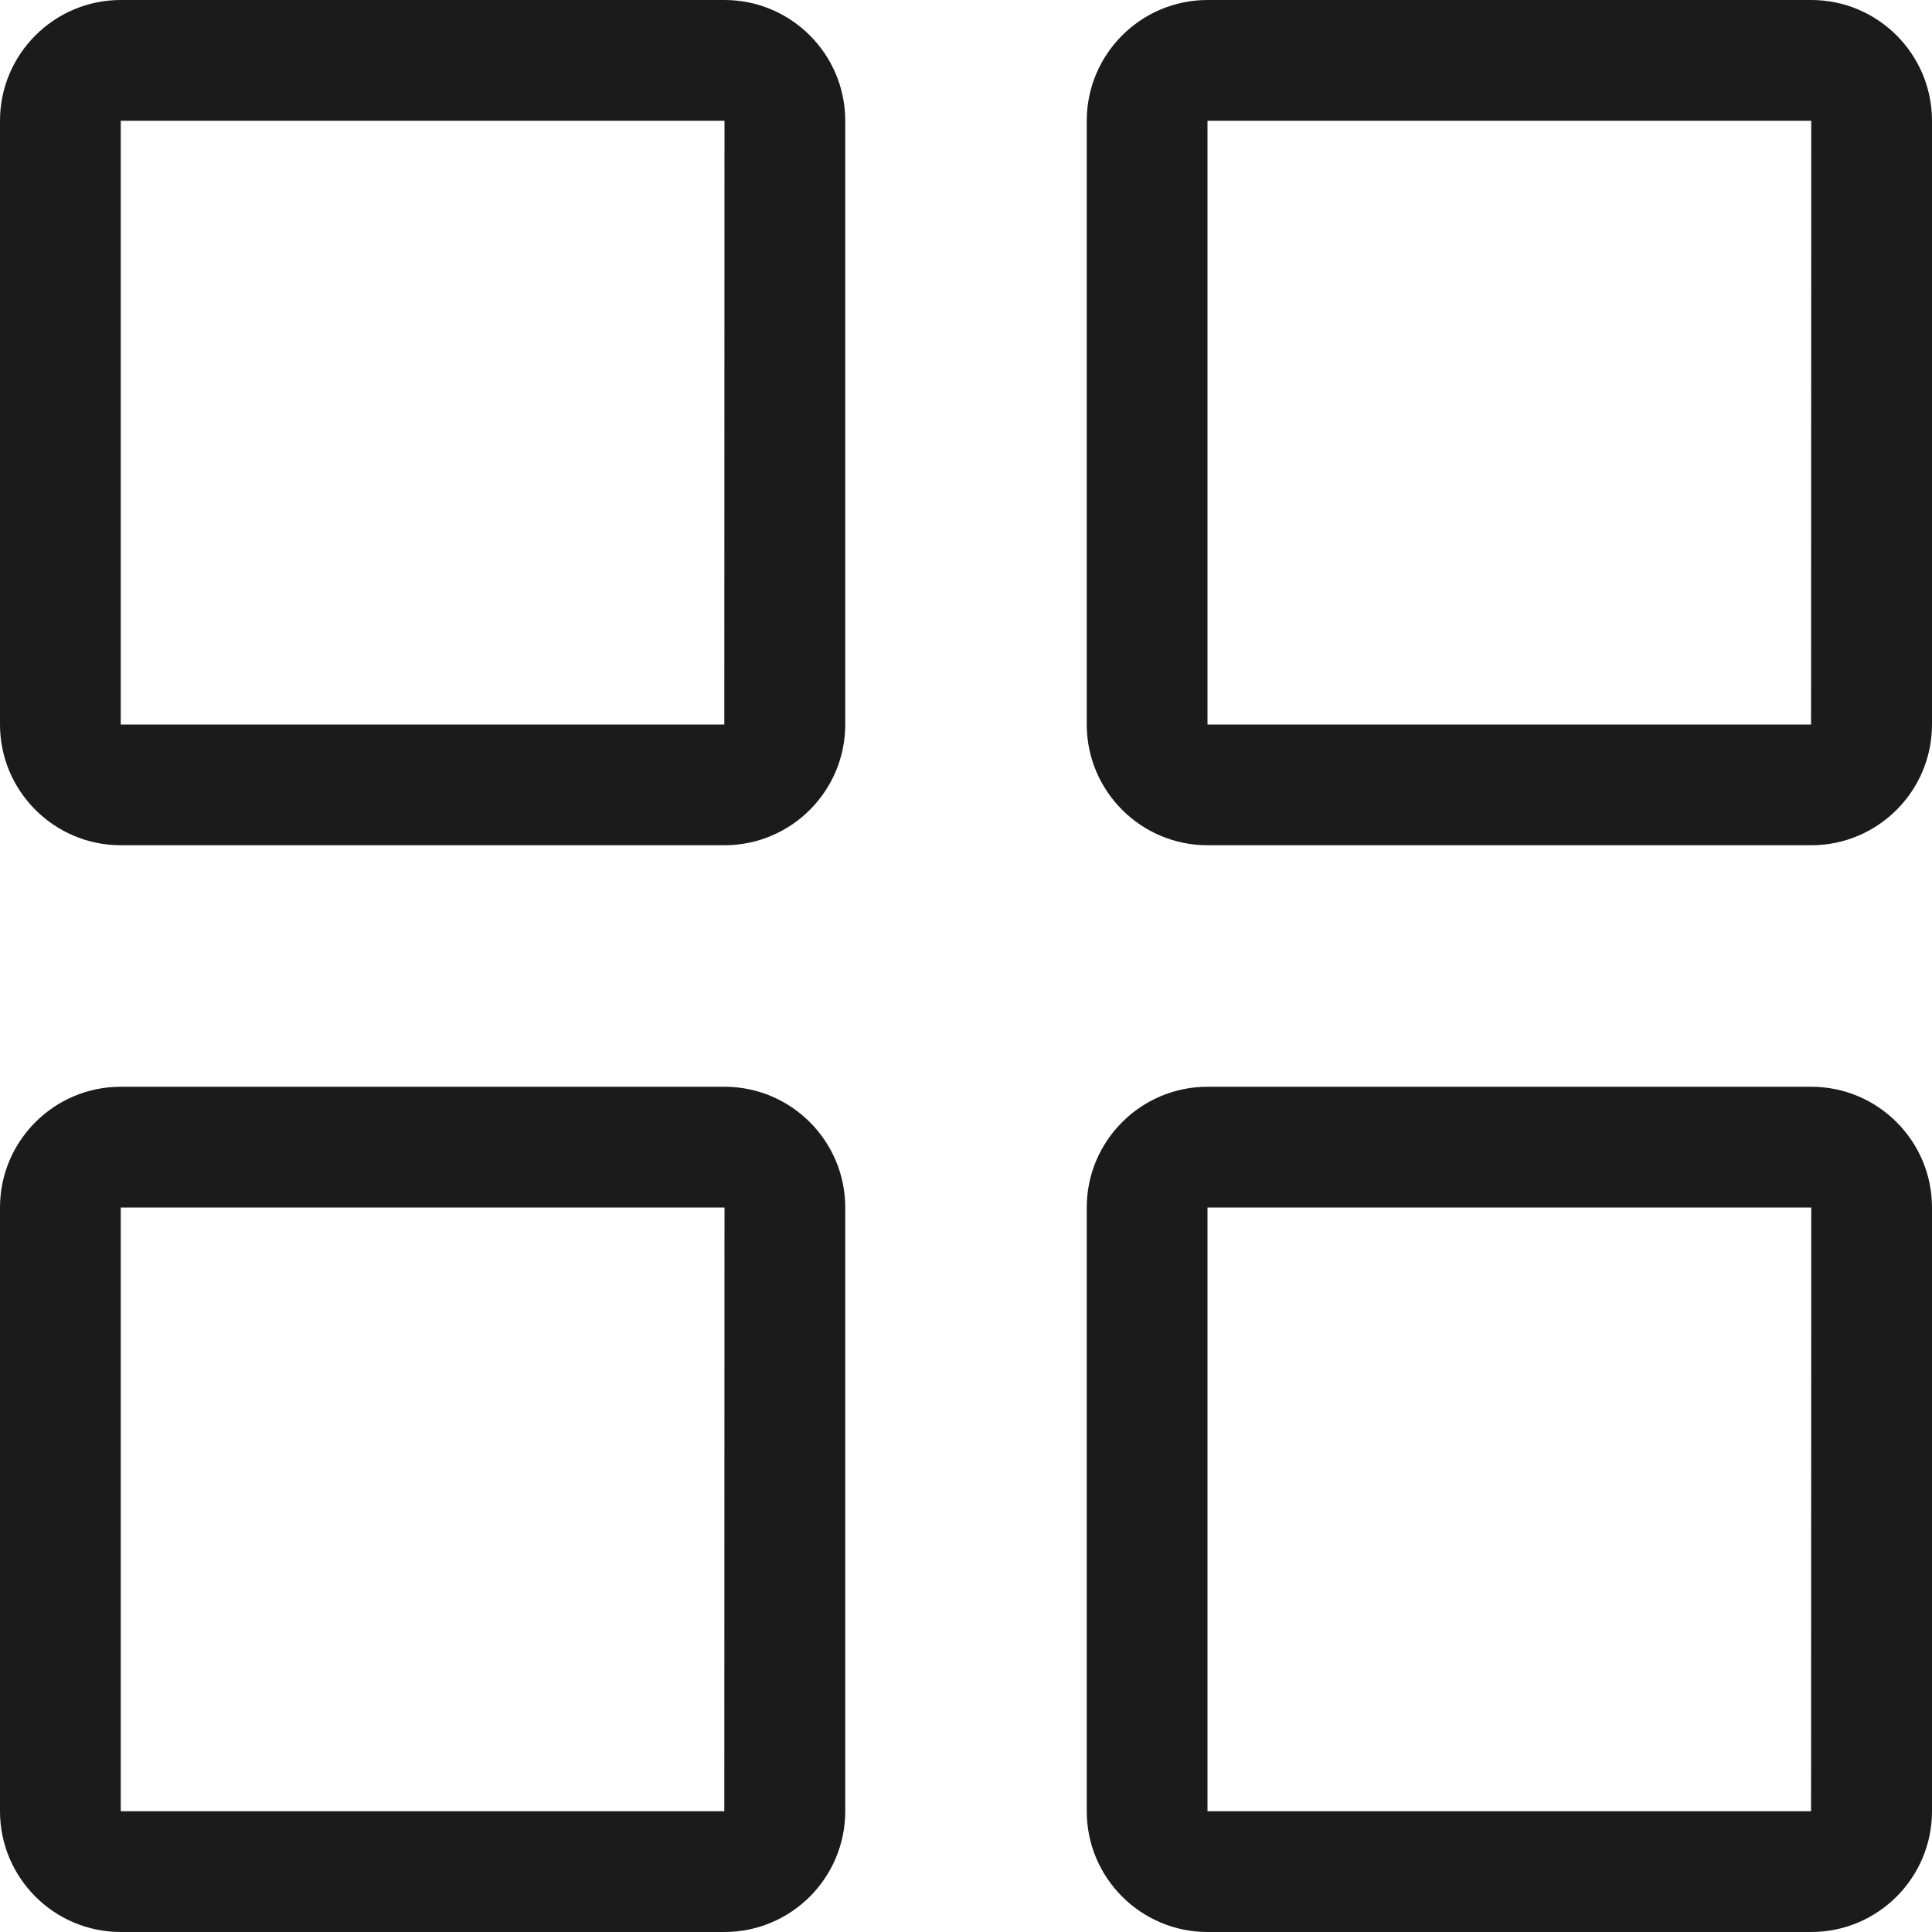
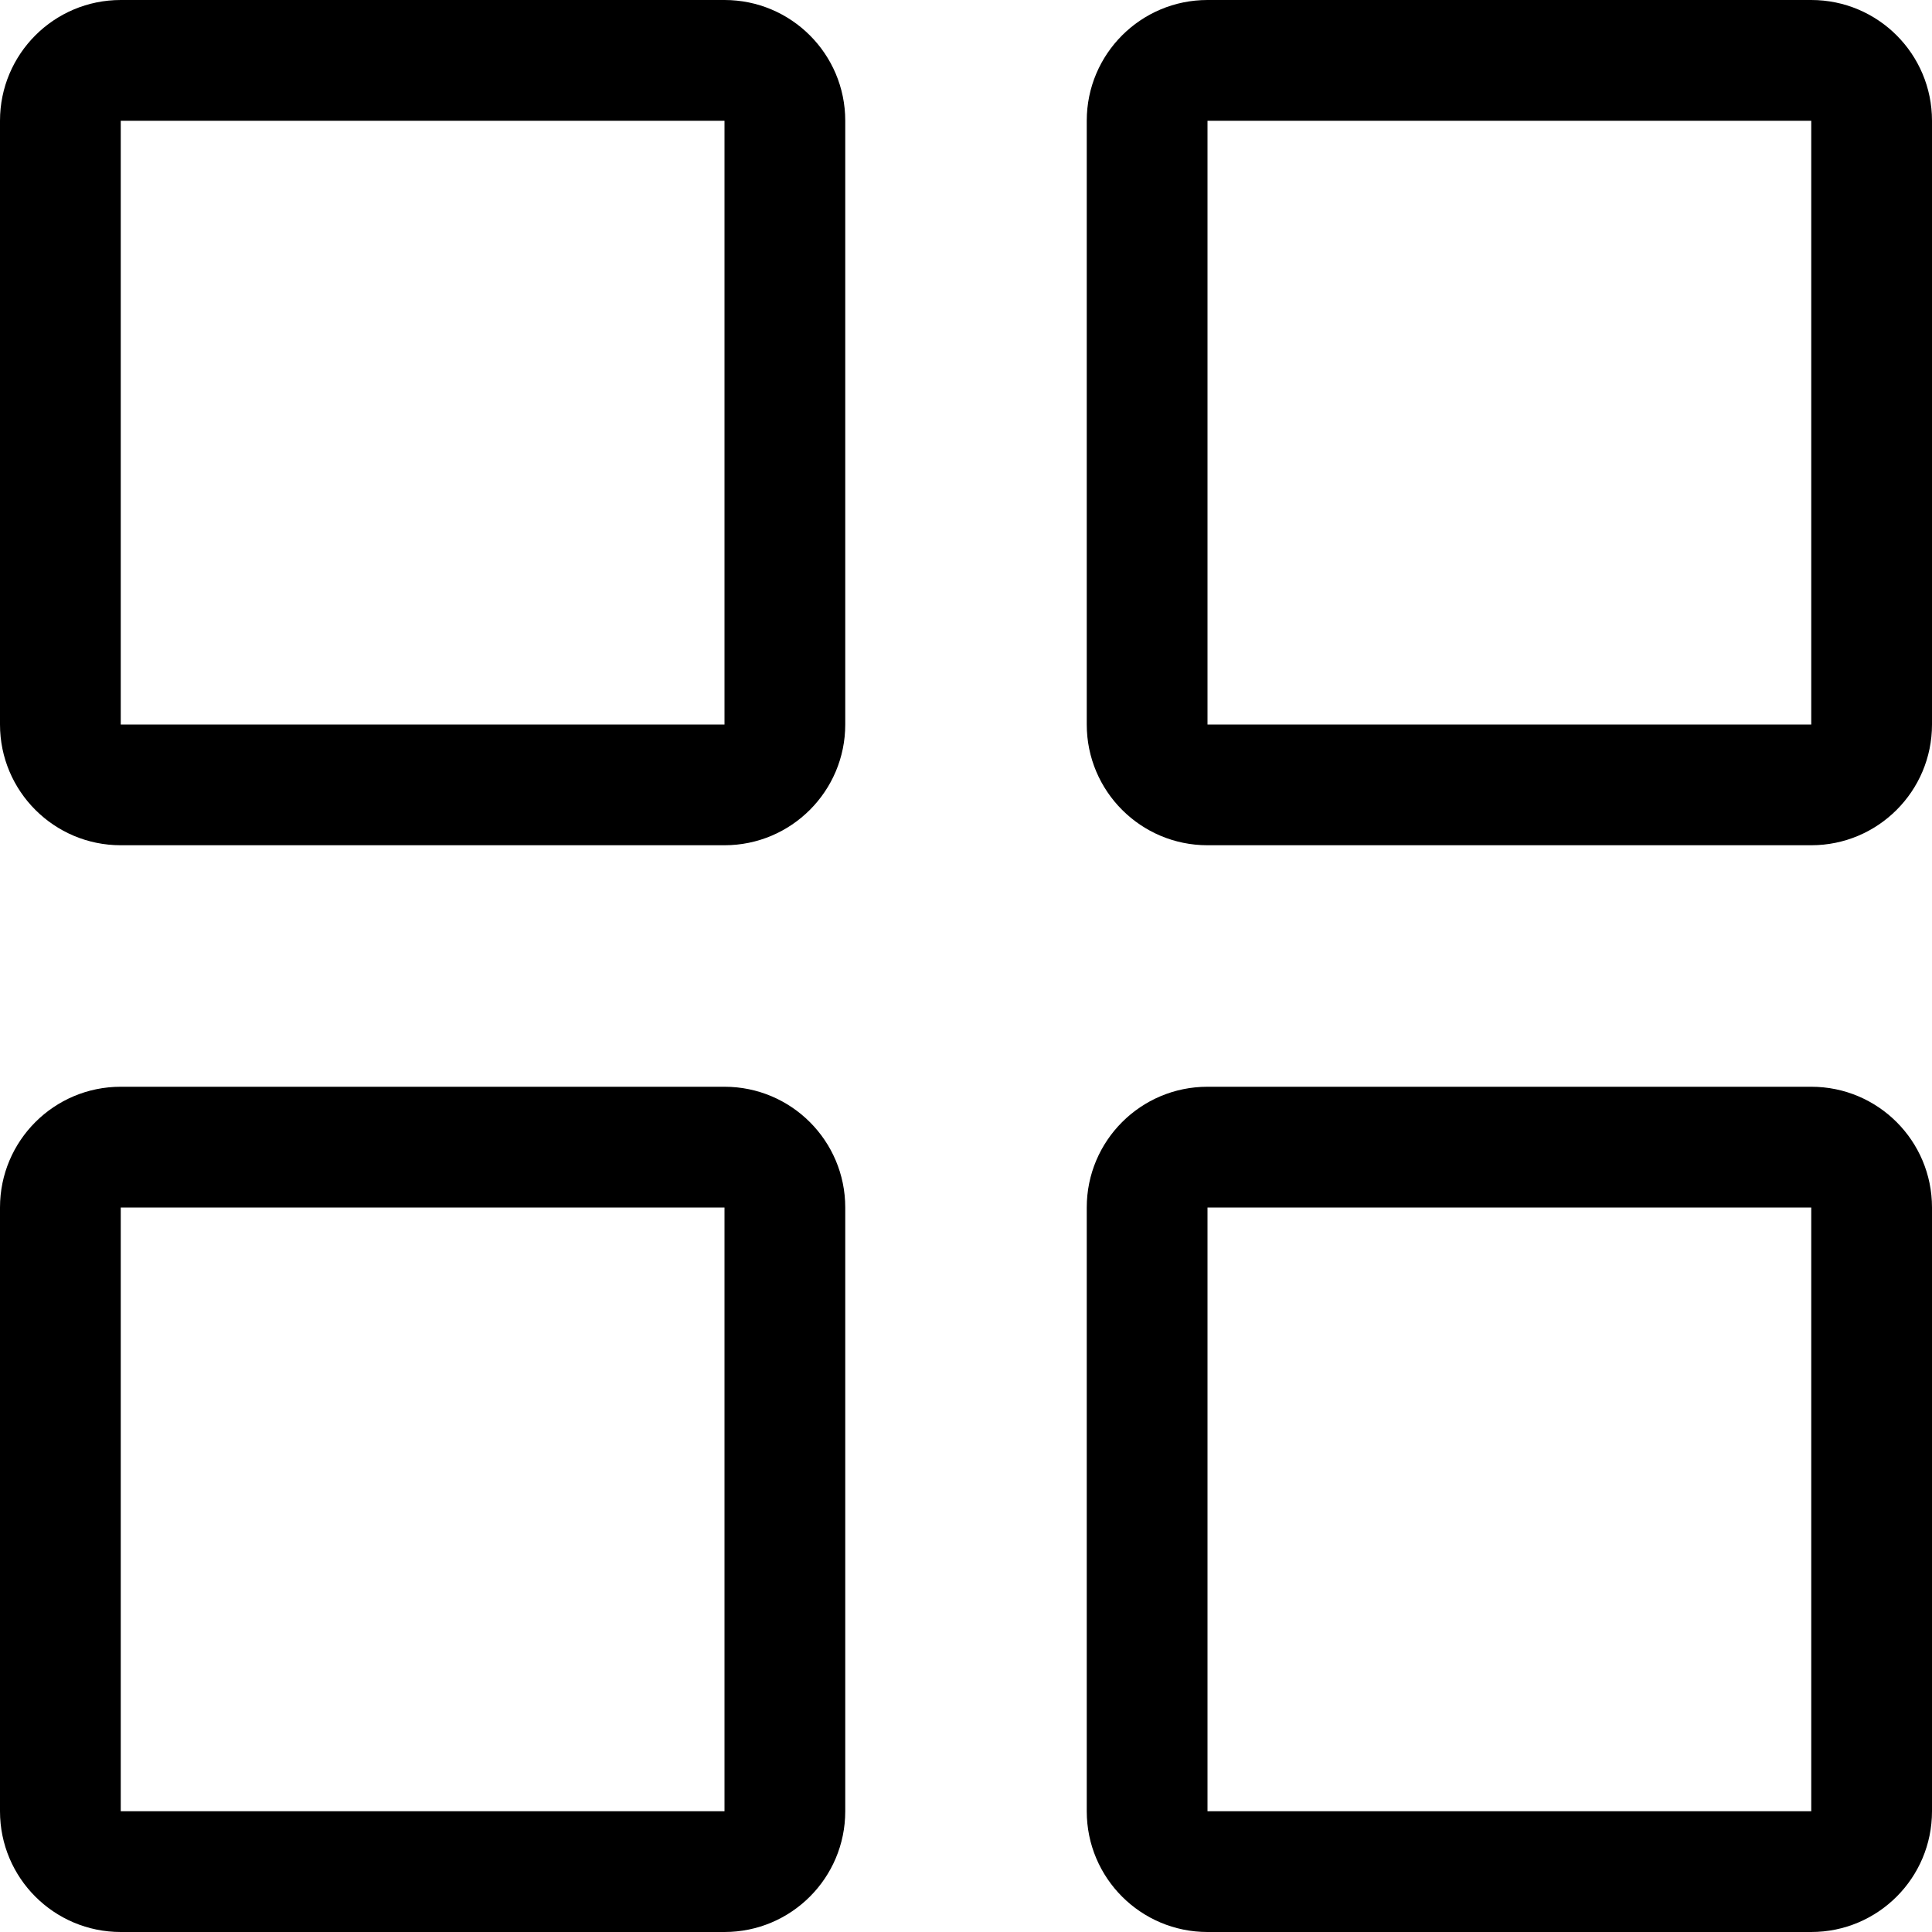
- <svg xmlns="http://www.w3.org/2000/svg" preserveAspectRatio="xMidYMid" width="32" height="32" viewBox="0 0 32 32">
-   <defs>
-     <style>
-       .cls-1 {
-         fill: #1b1b1b;
-         fill-rule: evenodd;
-       }
-     </style>
-   </defs>
-   <path d="M30.000,32.000 L20.000,32.000 C18.897,32.000 18.000,31.103 18.000,30.000 L18.000,20.000 C18.000,18.897 18.897,18.000 20.000,18.000 L30.000,18.000 C31.103,18.000 32.000,18.897 32.000,20.000 L32.000,30.000 C32.000,31.103 31.103,32.000 30.000,32.000 ZM20.000,20.000 L20.000,30.000 L29.997,30.000 L30.000,20.000 L20.000,20.000 ZM30.000,14.000 L20.000,14.000 C18.897,14.000 18.000,13.103 18.000,12.000 L18.000,2.000 C18.000,0.897 18.897,-0.000 20.000,-0.000 L30.000,-0.000 C31.103,-0.000 32.000,0.897 32.000,2.000 L32.000,12.000 C32.000,13.103 31.103,14.000 30.000,14.000 ZM20.000,2.000 L20.000,12.000 L29.997,12.000 L30.000,2.000 L20.000,2.000 ZM12.000,32.000 L2.000,32.000 C0.897,32.000 -0.000,31.103 -0.000,30.000 L-0.000,20.000 C-0.000,18.897 0.897,18.000 2.000,18.000 L12.000,18.000 C13.103,18.000 14.000,18.897 14.000,20.000 L14.000,30.000 C14.000,31.103 13.103,32.000 12.000,32.000 ZM2.000,20.000 L2.000,30.000 L11.997,30.000 L12.000,20.000 L2.000,20.000 ZM12.000,14.000 L2.000,14.000 C0.897,14.000 -0.000,13.103 -0.000,12.000 L-0.000,2.000 C-0.000,0.897 0.897,-0.000 2.000,-0.000 L12.000,-0.000 C13.103,-0.000 14.000,0.897 14.000,2.000 L14.000,12.000 C14.000,13.103 13.103,14.000 12.000,14.000 ZM2.000,2.000 L2.000,12.000 L11.997,12.000 L12.000,2.000 L2.000,2.000 Z" class="cls-1" />
+ <svg xmlns="http://www.w3.org/2000/svg" version="1.1" width="32" height="32" viewBox="0 0 32 32">
+   <path d="M30 32h-10c-1.105 0-2-0.895-2-2v-10c0-1.105 0.895-2 2-2h10c1.105 0 2 0.895 2 2v10c0 1.105-0.895 2-2 2zM30 20h-10v10h10v-10zM30 14h-10c-1.105 0-2-0.896-2-2v-10c0-1.105 0.895-2 2-2h10c1.105 0 2 0.895 2 2v10c0 1.104-0.895 2-2 2zM30 2h-10v10h10v-10zM12 32h-10c-1.105 0-2-0.895-2-2v-10c0-1.105 0.895-2 2-2h10c1.104 0 2 0.895 2 2v10c0 1.105-0.896 2-2 2zM12 20h-10v10h10v-10zM12 14h-10c-1.105 0-2-0.896-2-2v-10c0-1.105 0.895-2 2-2h10c1.104 0 2 0.895 2 2v10c0 1.104-0.896 2-2 2zM12 2h-10v10h10v-10z" />
</svg>
